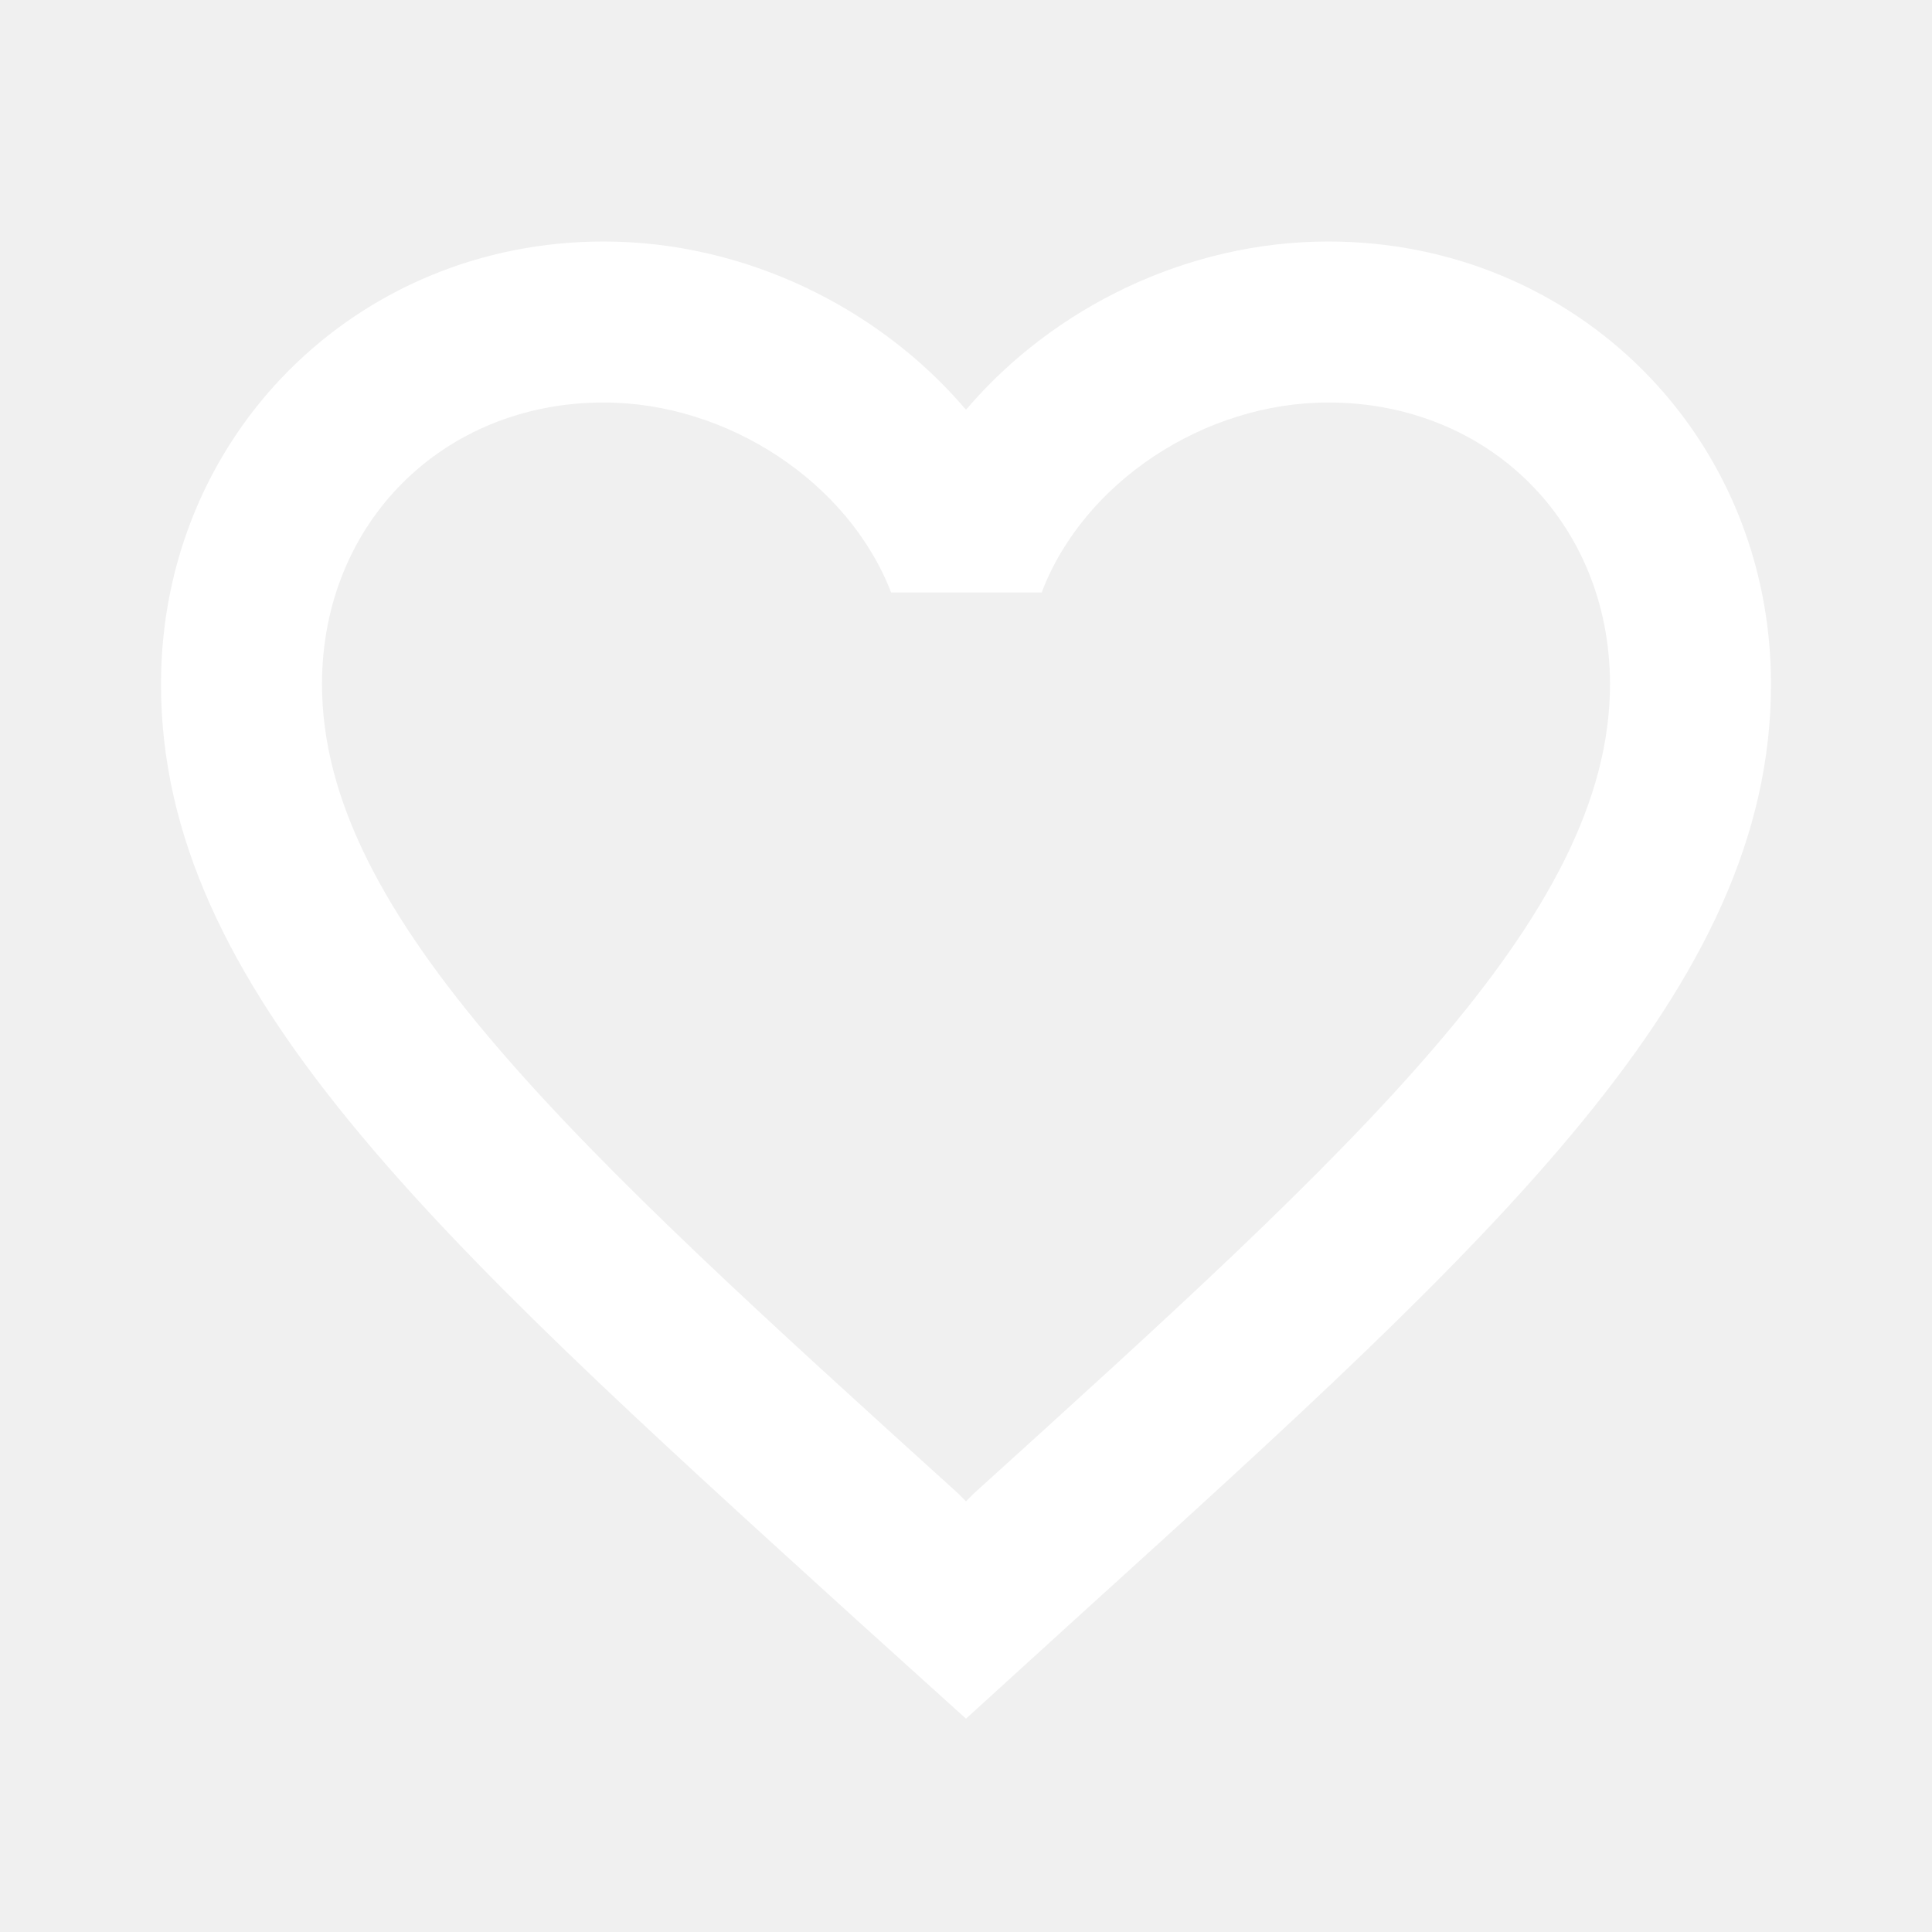
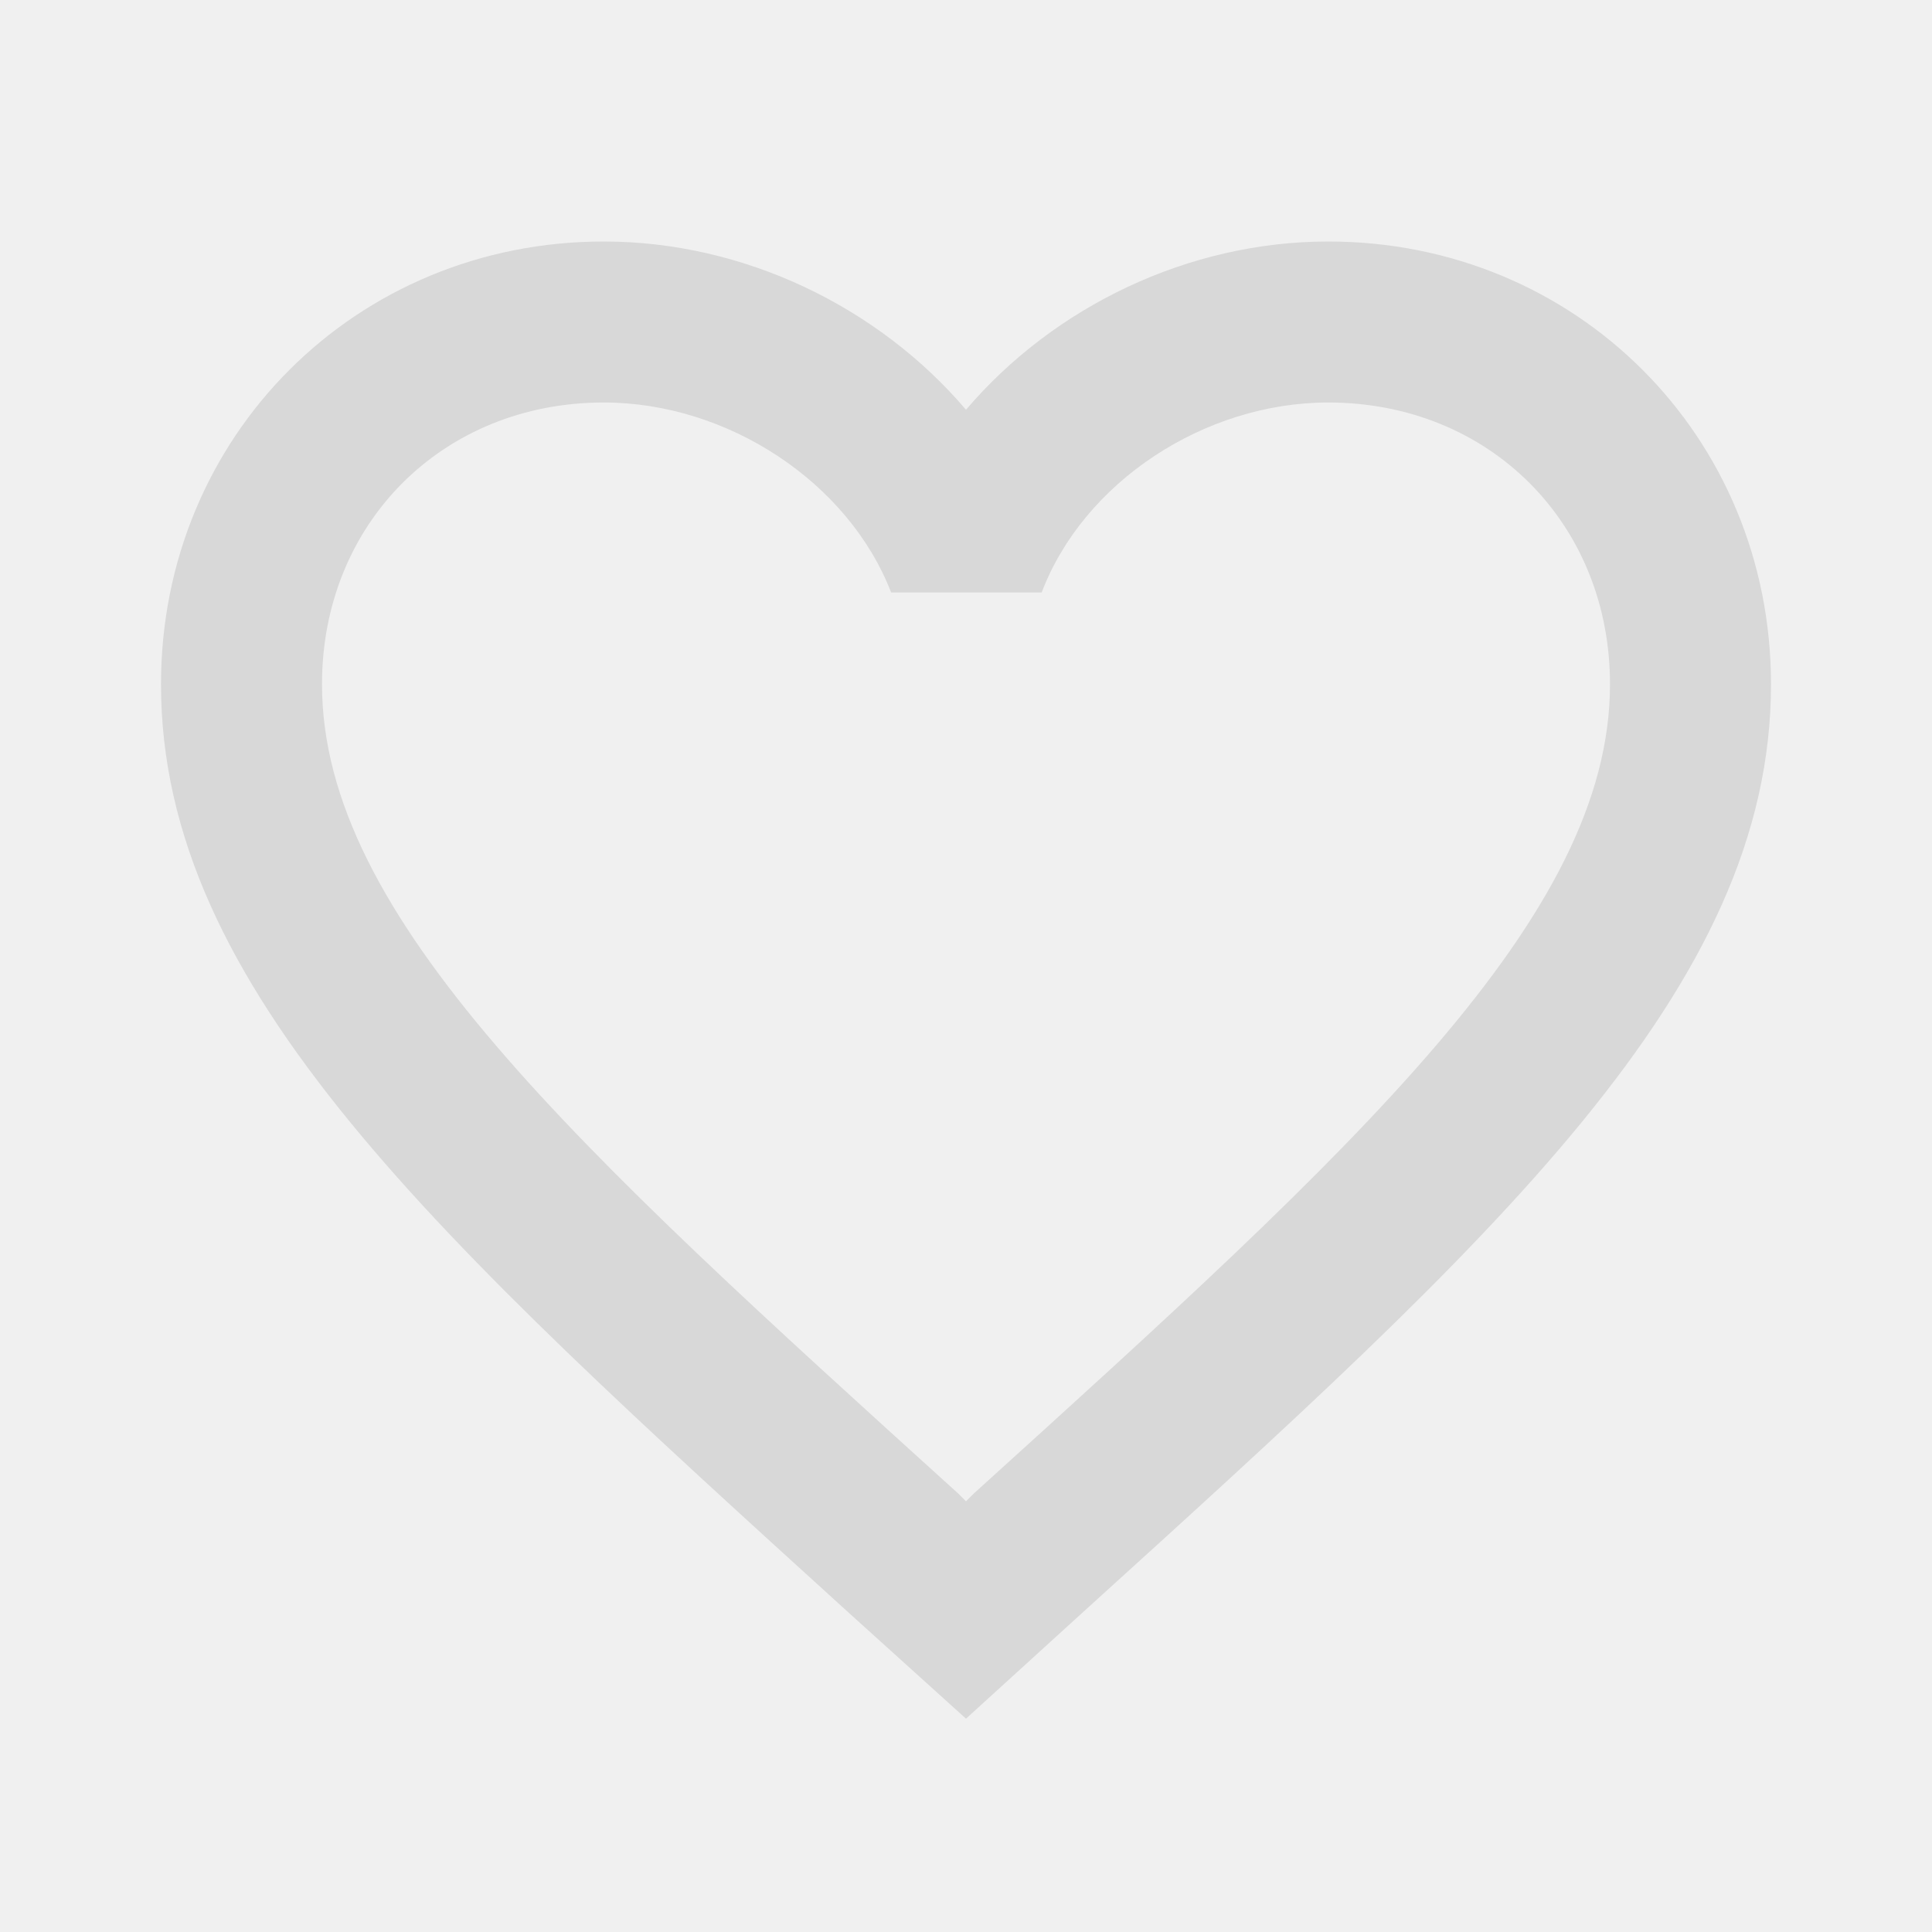
<svg xmlns="http://www.w3.org/2000/svg" width="24" height="24" viewBox="0 0 24 24" fill="none">
-   <path d="M16.5 3C14.76 3 13.09 3.81 12 5.09C10.91 3.81 9.24 3 7.5 3C4.42 3 2 5.42 2 8.5C2 12.28 5.4 15.36 10.55 20.04L12 21.35L13.45 20.03C18.6 15.36 22 12.28 22 8.5C22 5.42 19.58 3 16.5 3ZM12.1 18.55L12 18.65L11.9 18.55C7.14 14.24 4 11.39 4 8.5C4 6.5 5.5 5 7.5 5C9.04 5 10.54 5.99 11.07 7.36H12.94C13.46 5.99 14.96 5 16.5 5C18.5 5 20 6.5 20 8.5C20 11.39 16.86 14.24 12.1 18.55Z" fill="white" />
+   <path d="M16.5 3C14.76 3 13.09 3.81 12 5.09C10.91 3.81 9.24 3 7.5 3C4.42 3 2 5.42 2 8.5C2 12.28 5.4 15.36 10.55 20.04L12 21.35L13.45 20.03C18.6 15.36 22 12.28 22 8.5C22 5.42 19.58 3 16.5 3ZM12.1 18.55L12 18.65L11.9 18.55C7.14 14.24 4 11.39 4 8.5C4 6.5 5.5 5 7.5 5C9.04 5 10.54 5.99 11.07 7.36H12.94C13.46 5.99 14.96 5 16.5 5C18.5 5 20 6.5 20 8.5C20 11.39 16.86 14.24 12.1 18.55Z" fill="#D8D8D8" />
</svg>
